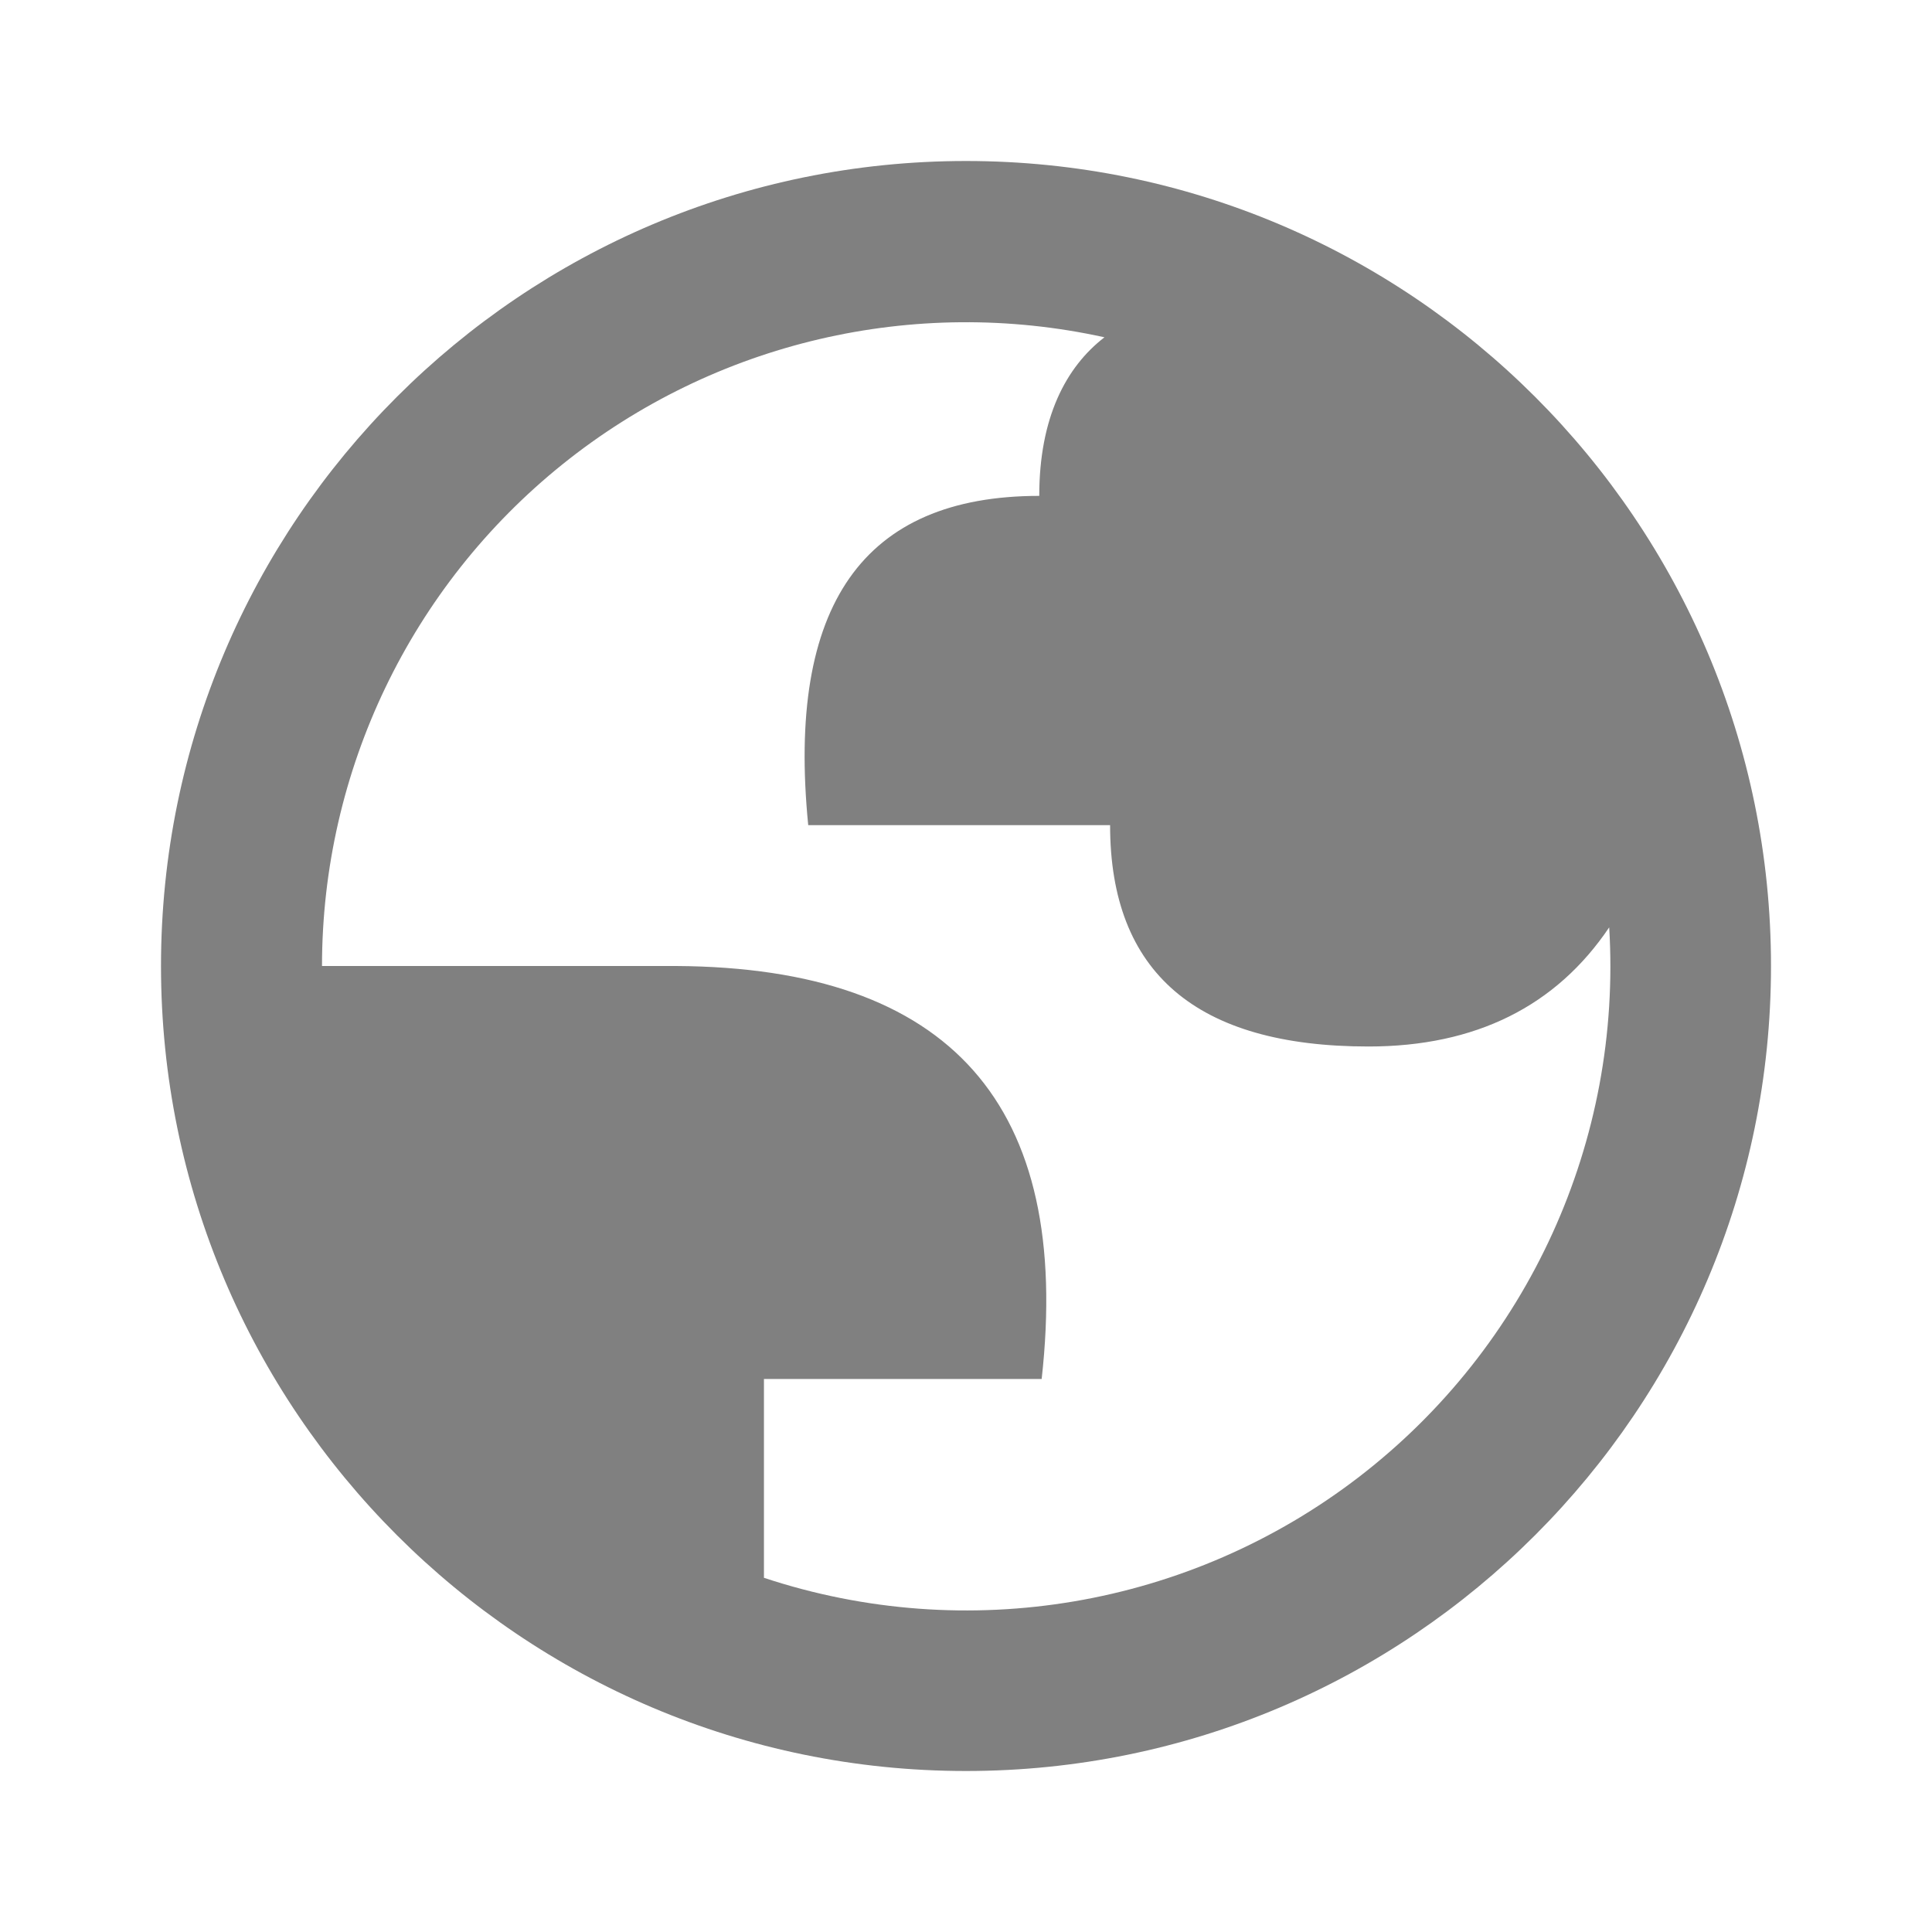
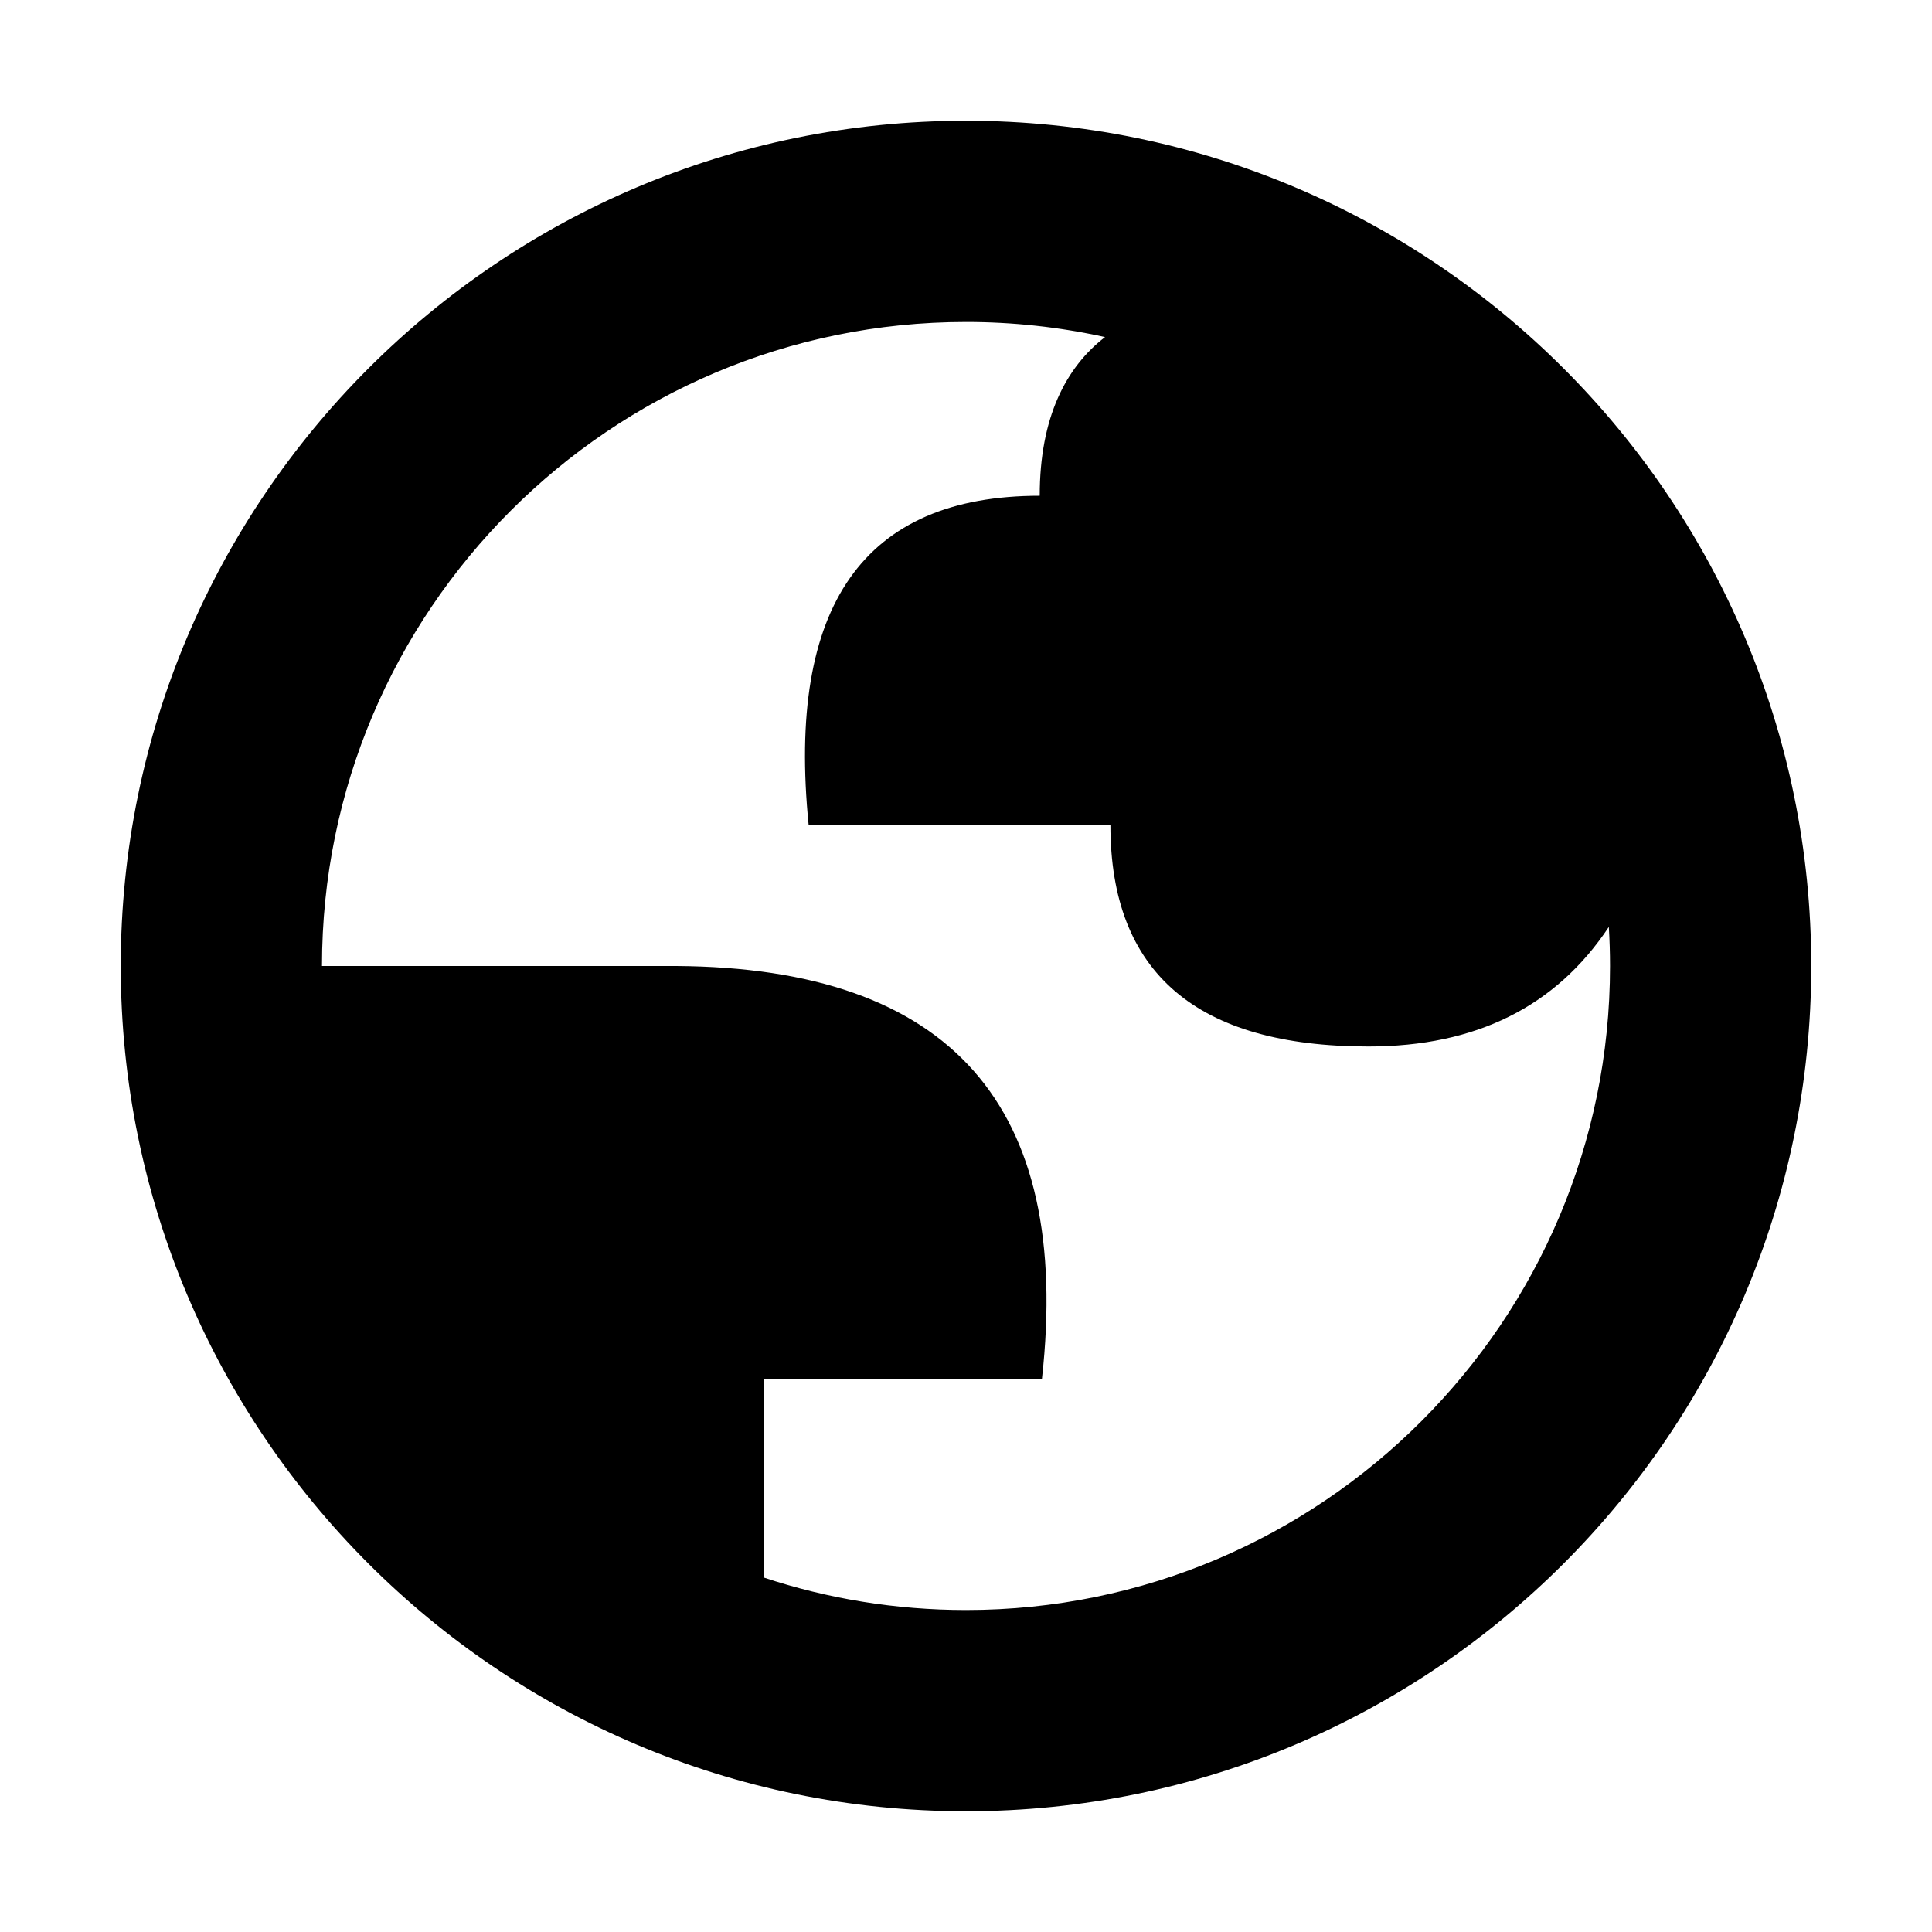
- <svg xmlns="http://www.w3.org/2000/svg" width="24" height="24">
-   <path fill="gray" d="M12 2c5.52 0 10 4.48 10 10s-4.48 10-10 10S2 17.52 2 12 6.48 2 12 2zM4 12h4.4c3.41.02 4.92 1.73 4.54 5.13H9.49v2.47a8 8 0 0 0 10.5-8.08C19.33 12.5 18.33 13 17 13c-2.14 0-3.21-.92-3.21-2.75h-3.75c-.27-2.73.68-4.09 2.87-4.09 0-.97.33-1.6.81-1.97A8 8 0 0 0 4 12z" />
+ <svg xmlns="http://www.w3.org/2000/svg" xmlns:xlink="http://www.w3.org/1999/xlink" width="32" height="32" viewBox="0 0 32 32">
+   <defs>
+     <path d="M16 2c7.728 0 14 6.272 14 14s-6.272 14-14 14S2 23.728 2 16 8.272 2 16 2zm0 3.333c-5.887 0-10.667 4.78-10.667 10.667H11.2c4.543.029 6.562 2.308 6.058 6.836H12.65v3.293c1.054.349 2.18.538 3.35.538 5.887 0 10.667-4.78 10.667-10.667 0-.217-.007-.433-.02-.647-.876 1.32-2.203 1.98-3.98 1.98-2.85 0-4.275-1.222-4.275-3.665h-4.998c-.365-3.638.91-5.457 3.827-5.457 0-1.3.436-2.13 1.082-2.628A10.69 10.69 0 0 0 16 5.333z" id="a" />
+   </defs>
+   <use xlink:href="#a" />
</svg>
